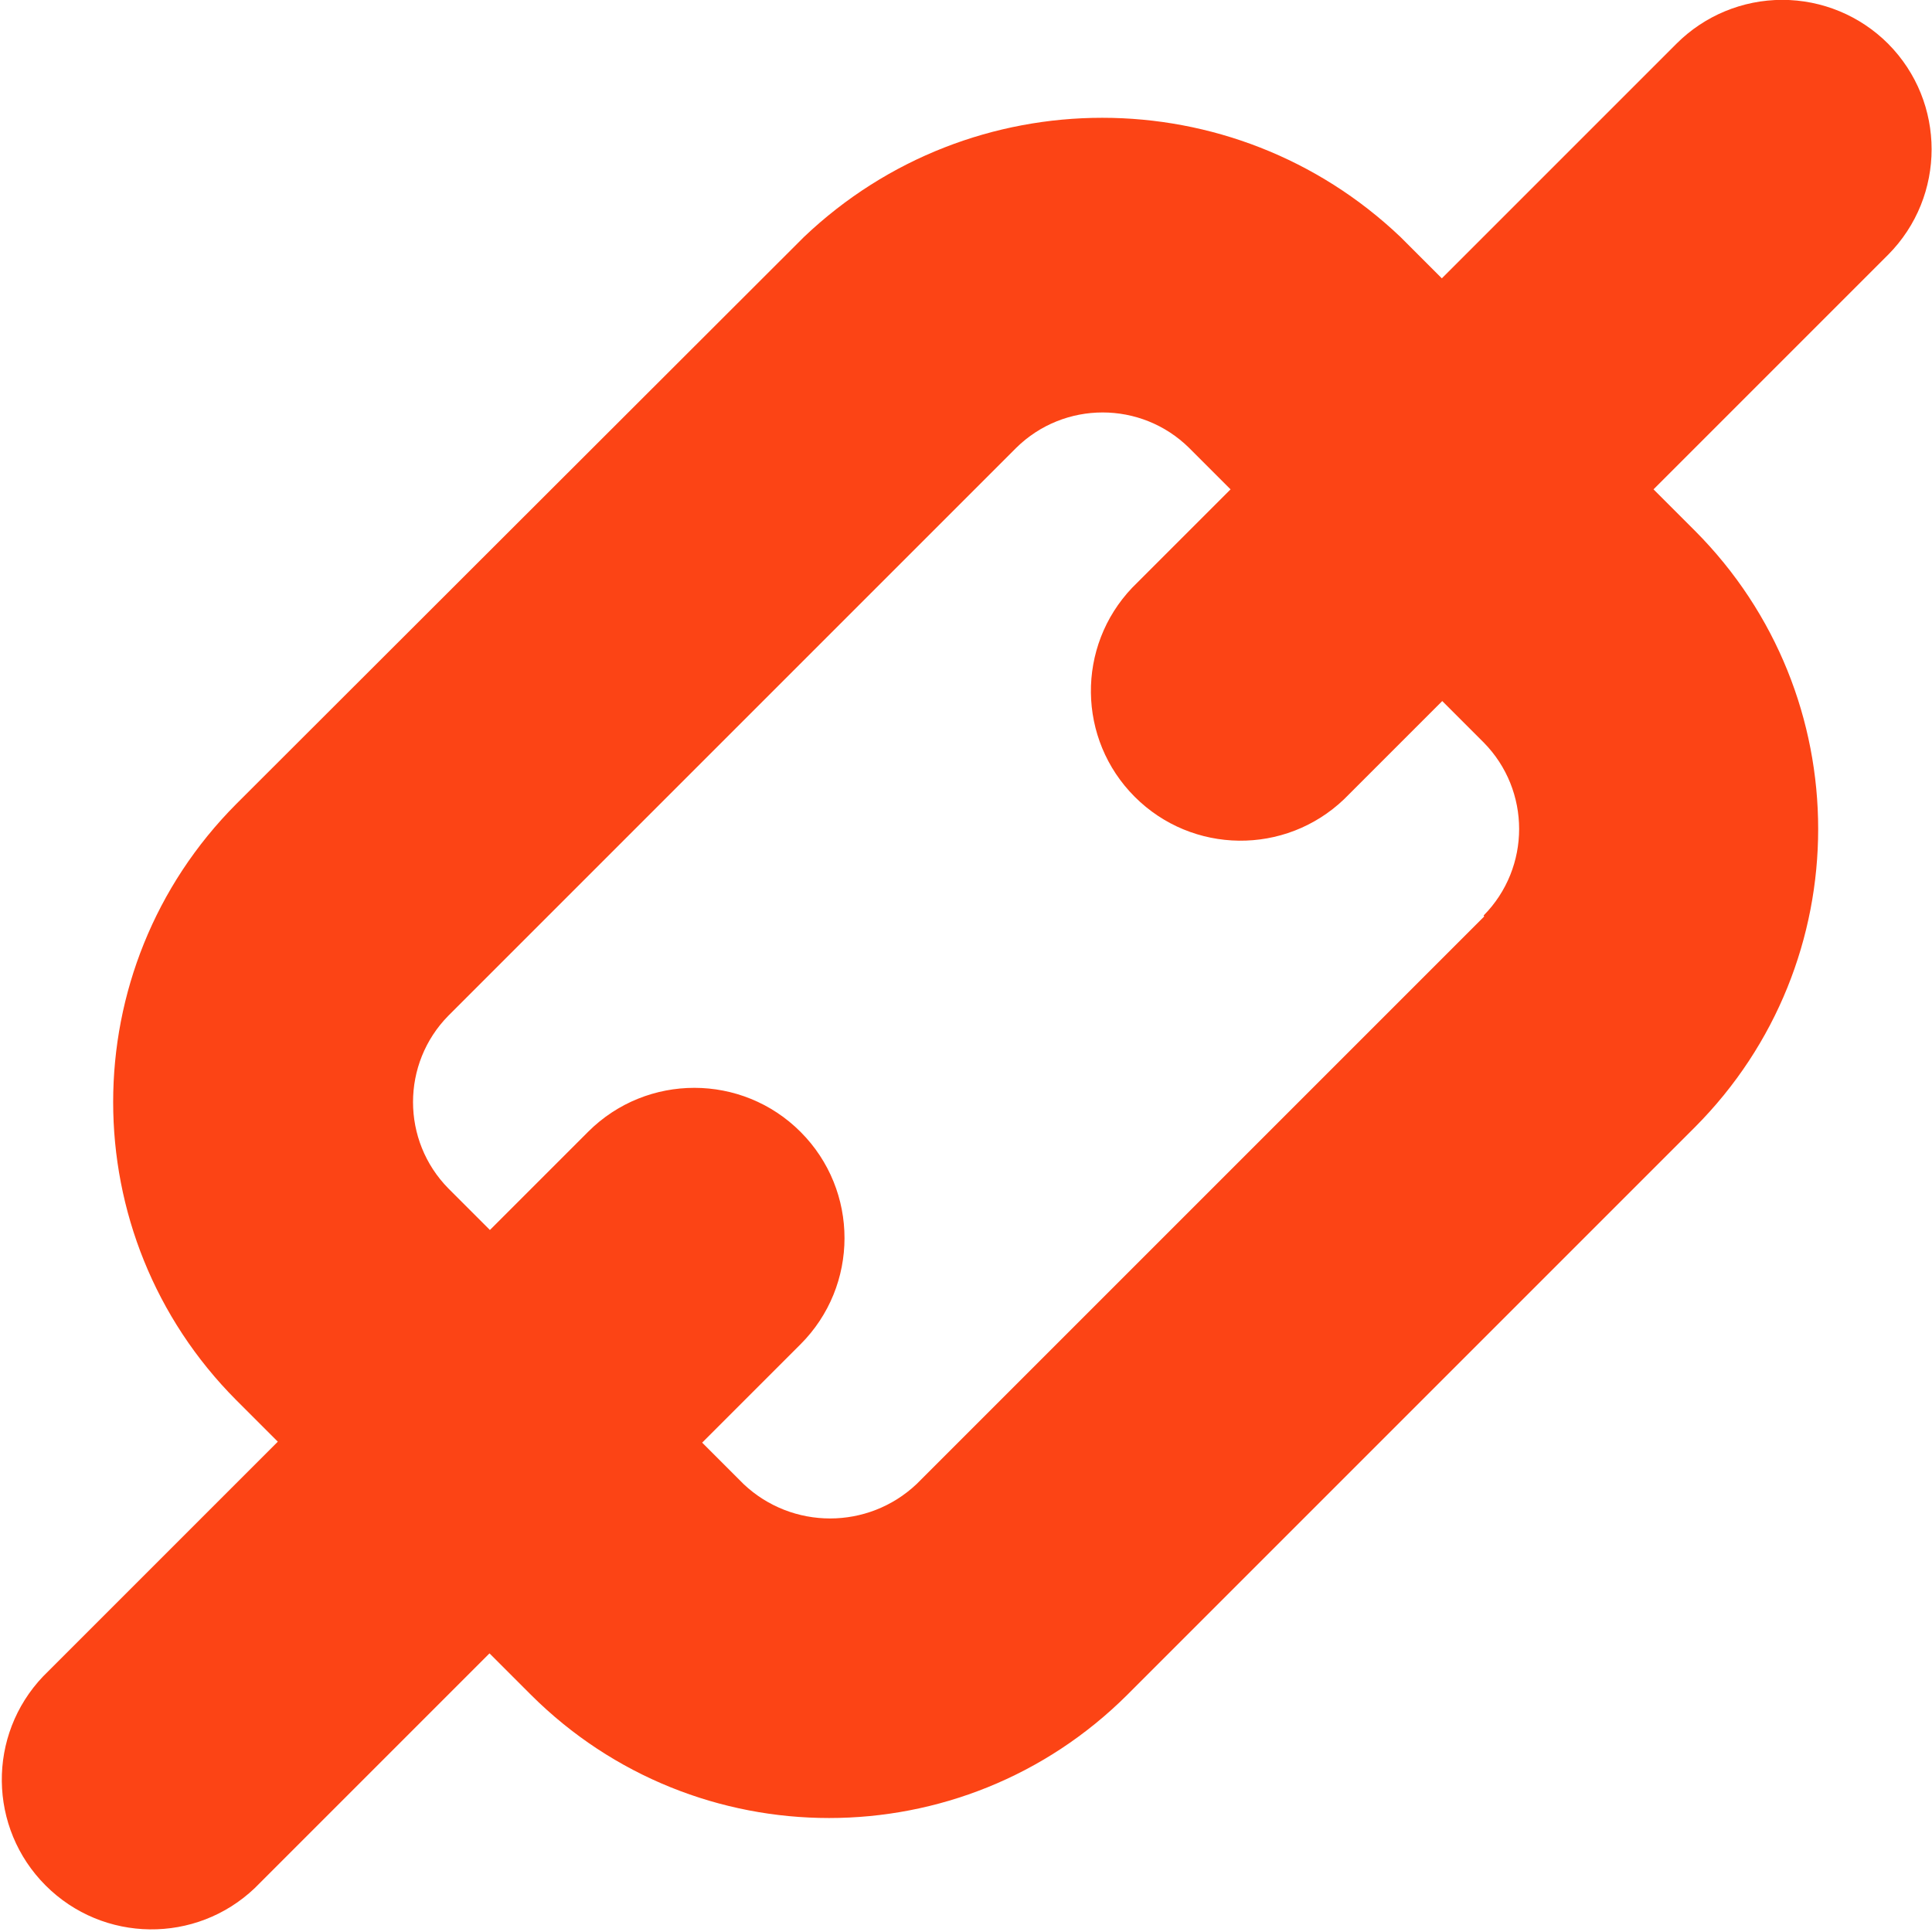
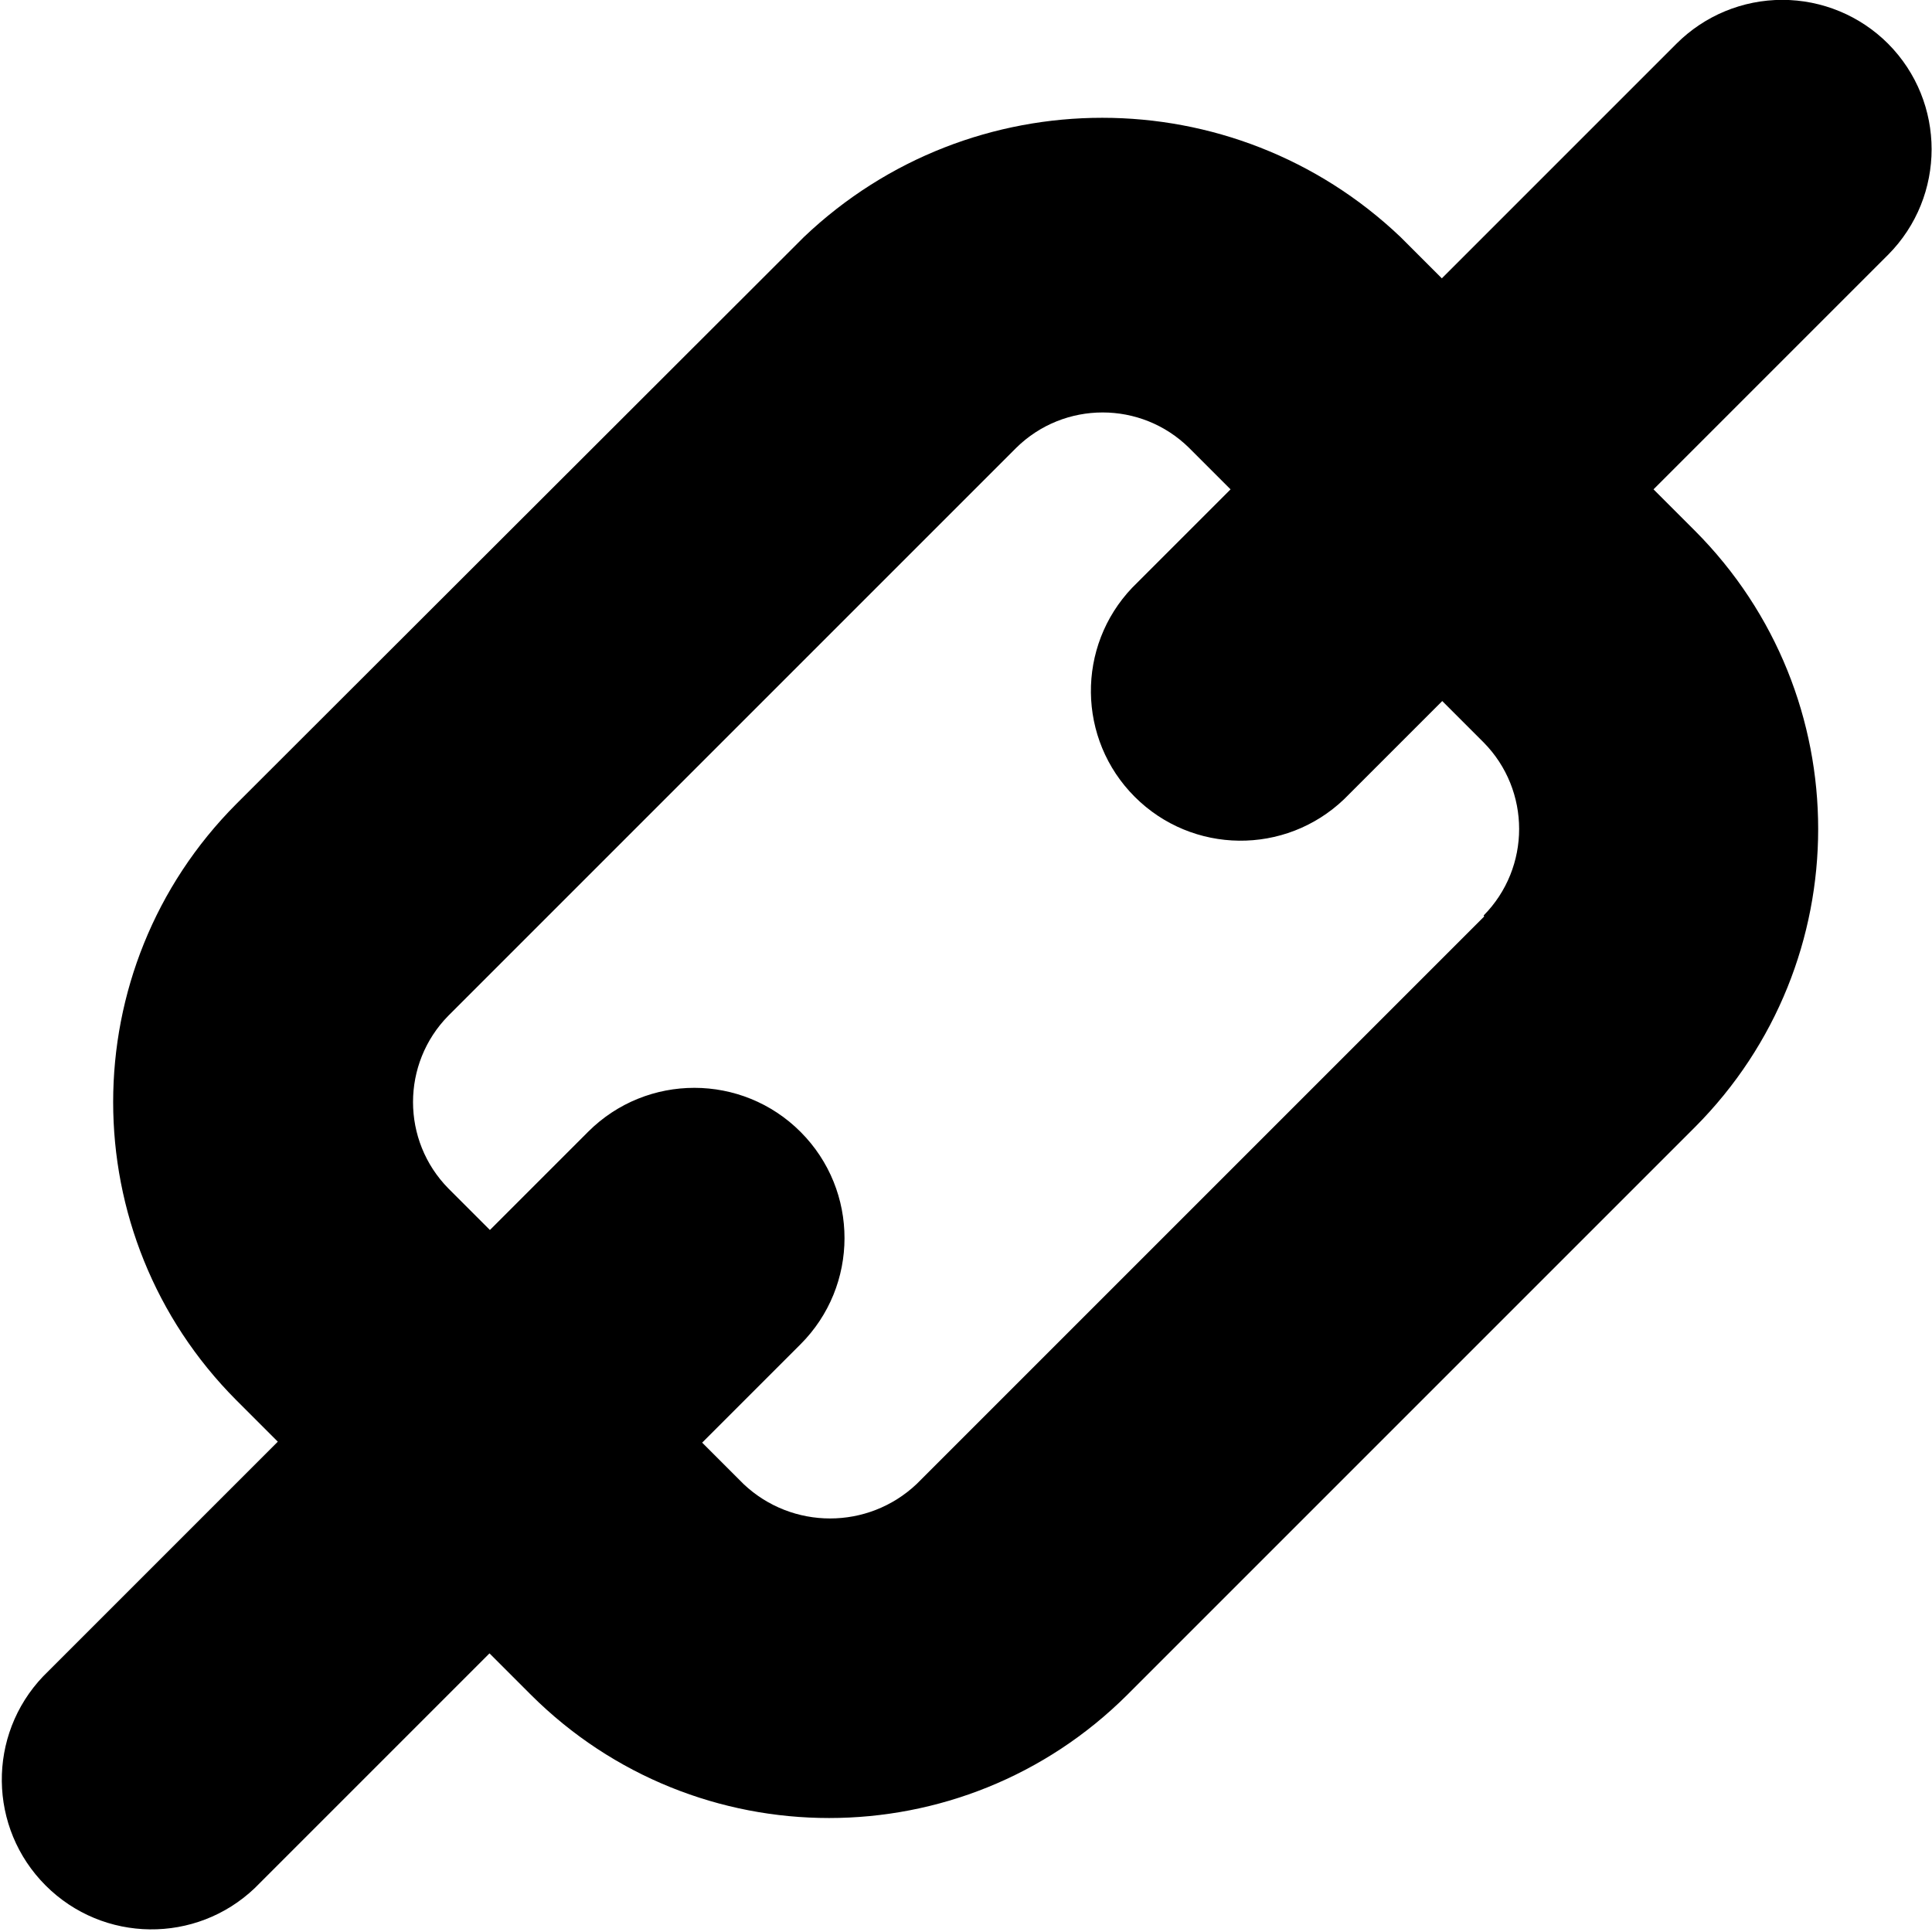
<svg xmlns="http://www.w3.org/2000/svg" viewBox="-2914 -3929 14 14">
-   <defs>
-     <style>
-       .cls-1 {
-         fill: #fc4415;
-       }
-     </style>
-   </defs>
  <path id="link" class="cls-1" d="M18.081,6.316a1.084,1.084,0,0,0-1.534,0l-1.7,1.7-.3-.3a3.136,3.136,0,0,0-4.322,0L6.112,11.824a3.061,3.061,0,0,0,0,4.322l.3.3-1.7,1.7a1.085,1.085,0,0,0,1.534,1.534l1.7-1.7.3.3a3.061,3.061,0,0,0,4.322,0l4.113-4.113a3.061,3.061,0,0,0,0-4.322l-.3-.3,1.7-1.7A1.085,1.085,0,0,0,18.081,6.316ZM15.154,12.64l-4.113,4.113a.913.913,0,0,1-1.254,0l-.3-.3.712-.712A1.085,1.085,0,0,0,8.661,14.2l-.712.712-.3-.3a.893.893,0,0,1,0-1.254l4.113-4.113a.893.893,0,0,1,1.254,0l.3.3-.712.712a1.085,1.085,0,0,0,1.534,1.534l.712-.712.3.3a.893.893,0,0,1,0,1.254Z" transform="translate(-2918.399 -3934.999)" />
</svg>
